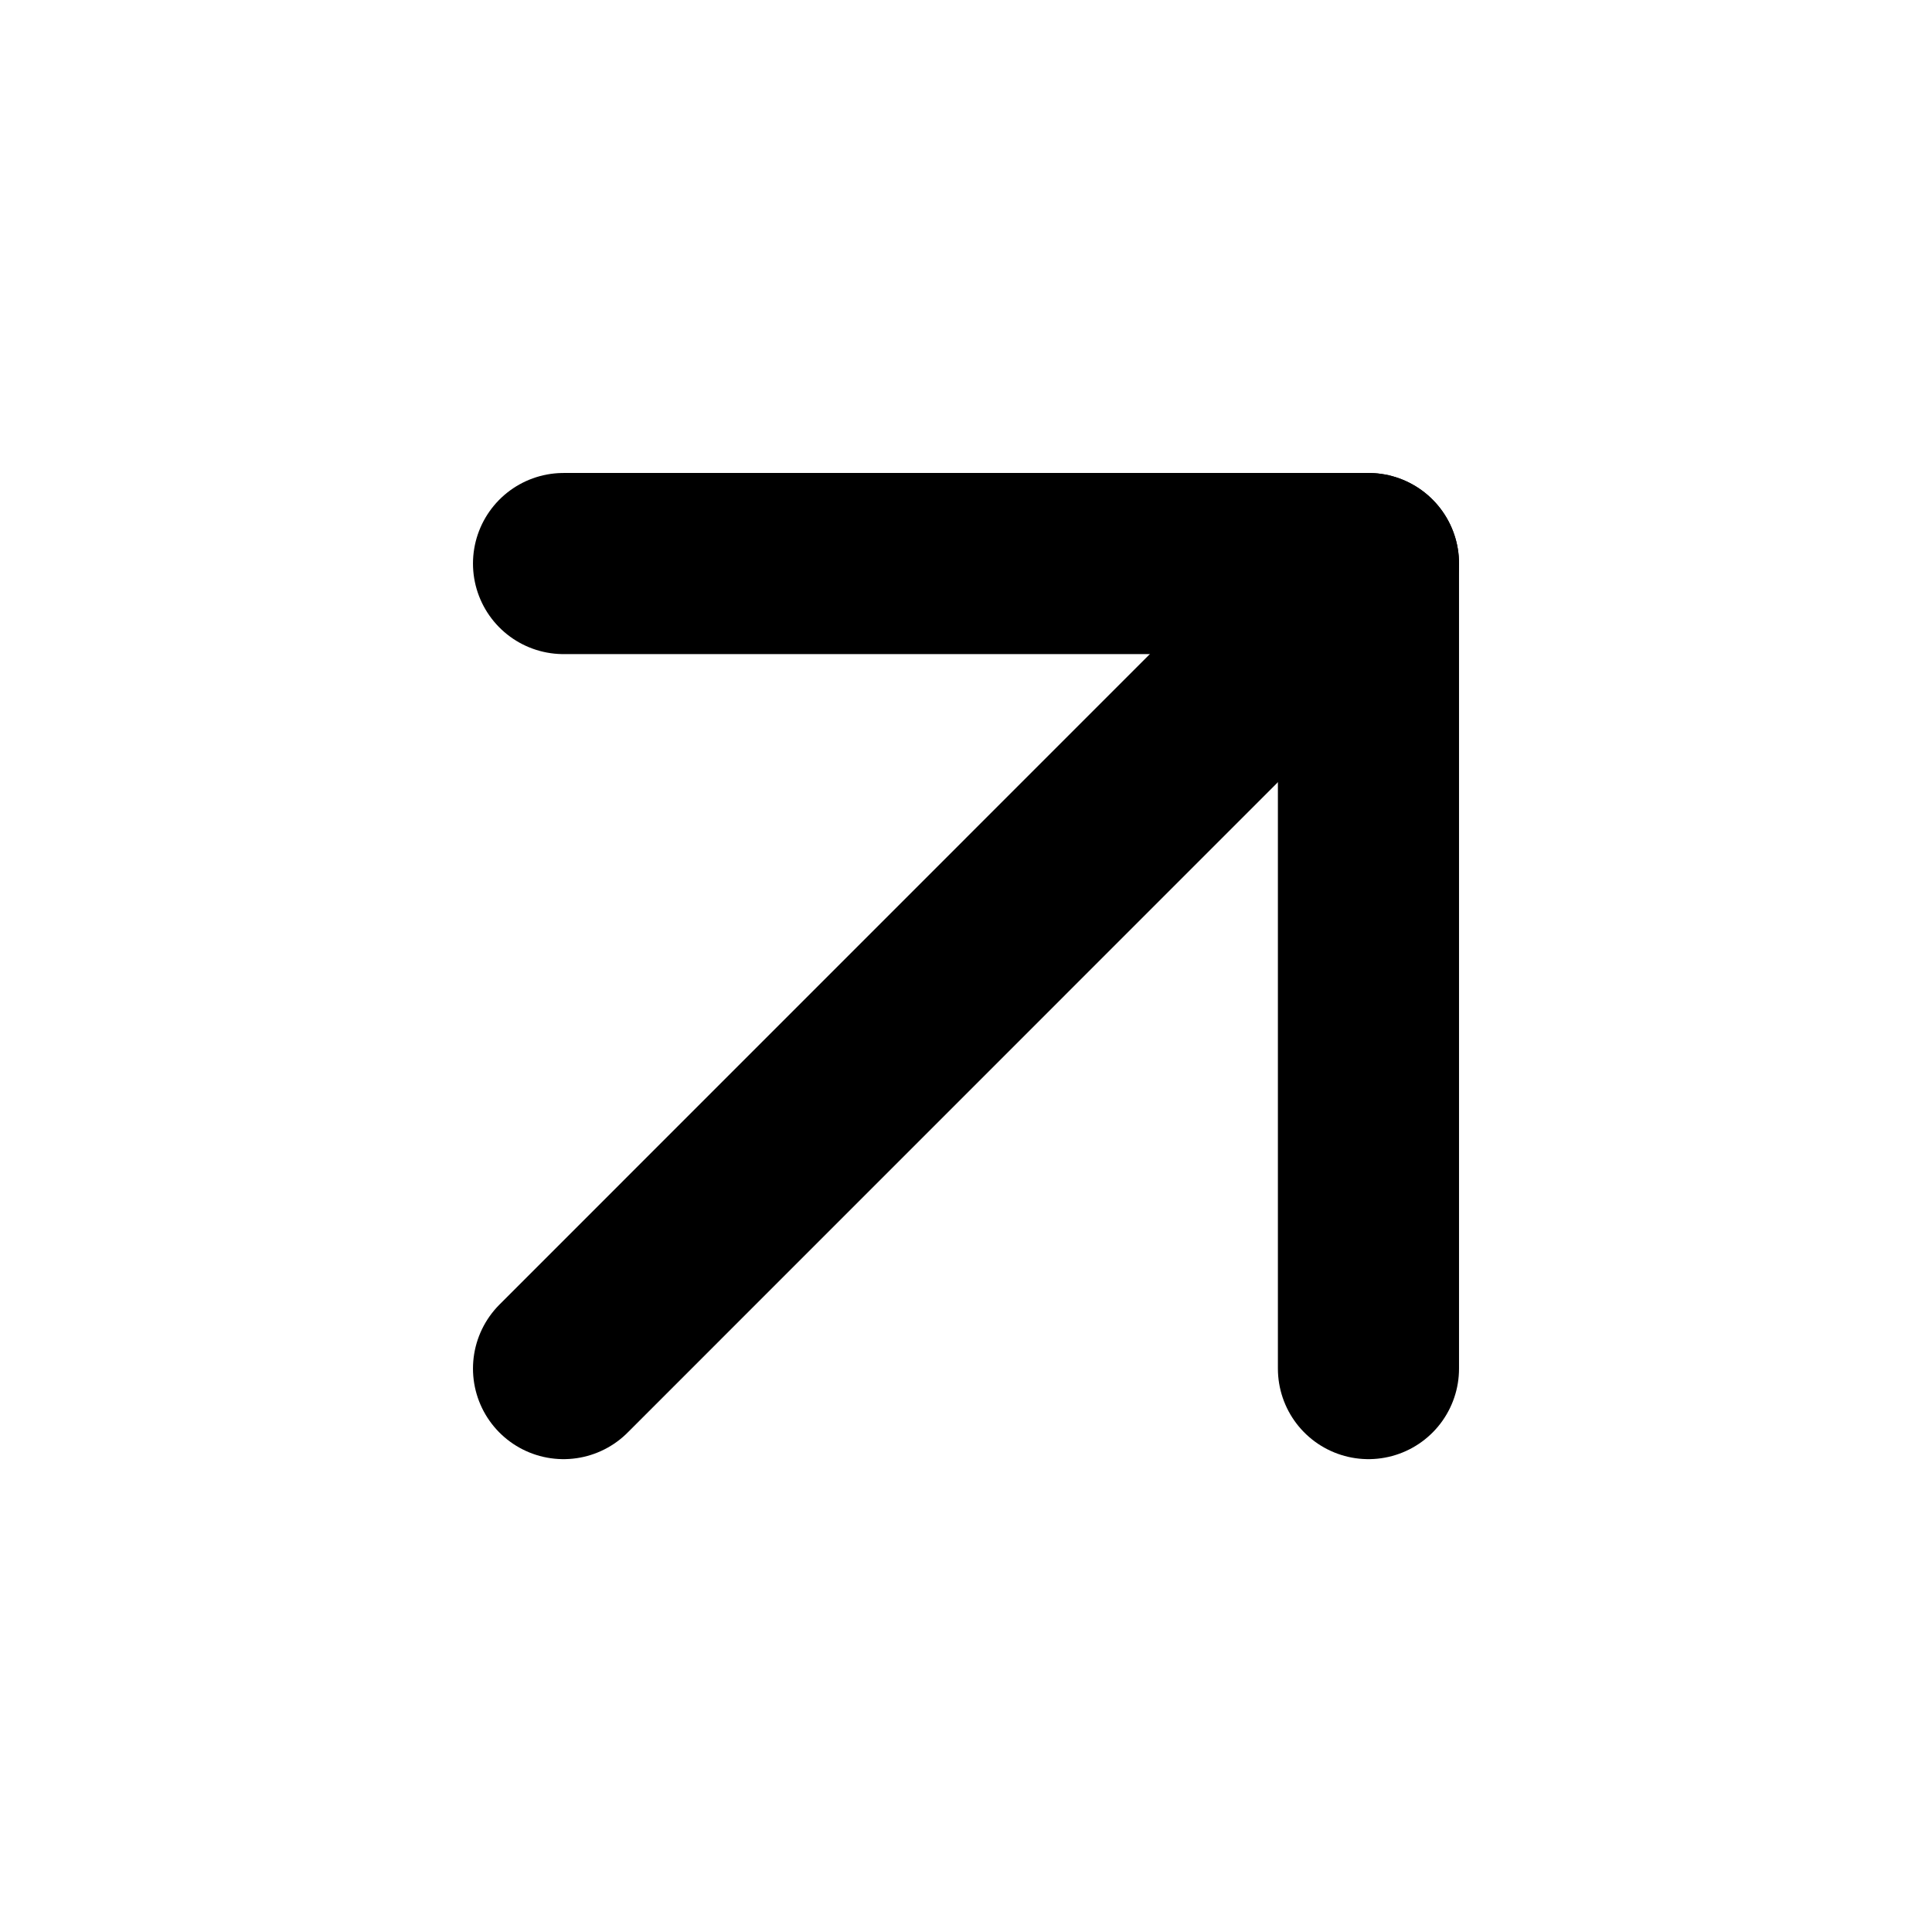
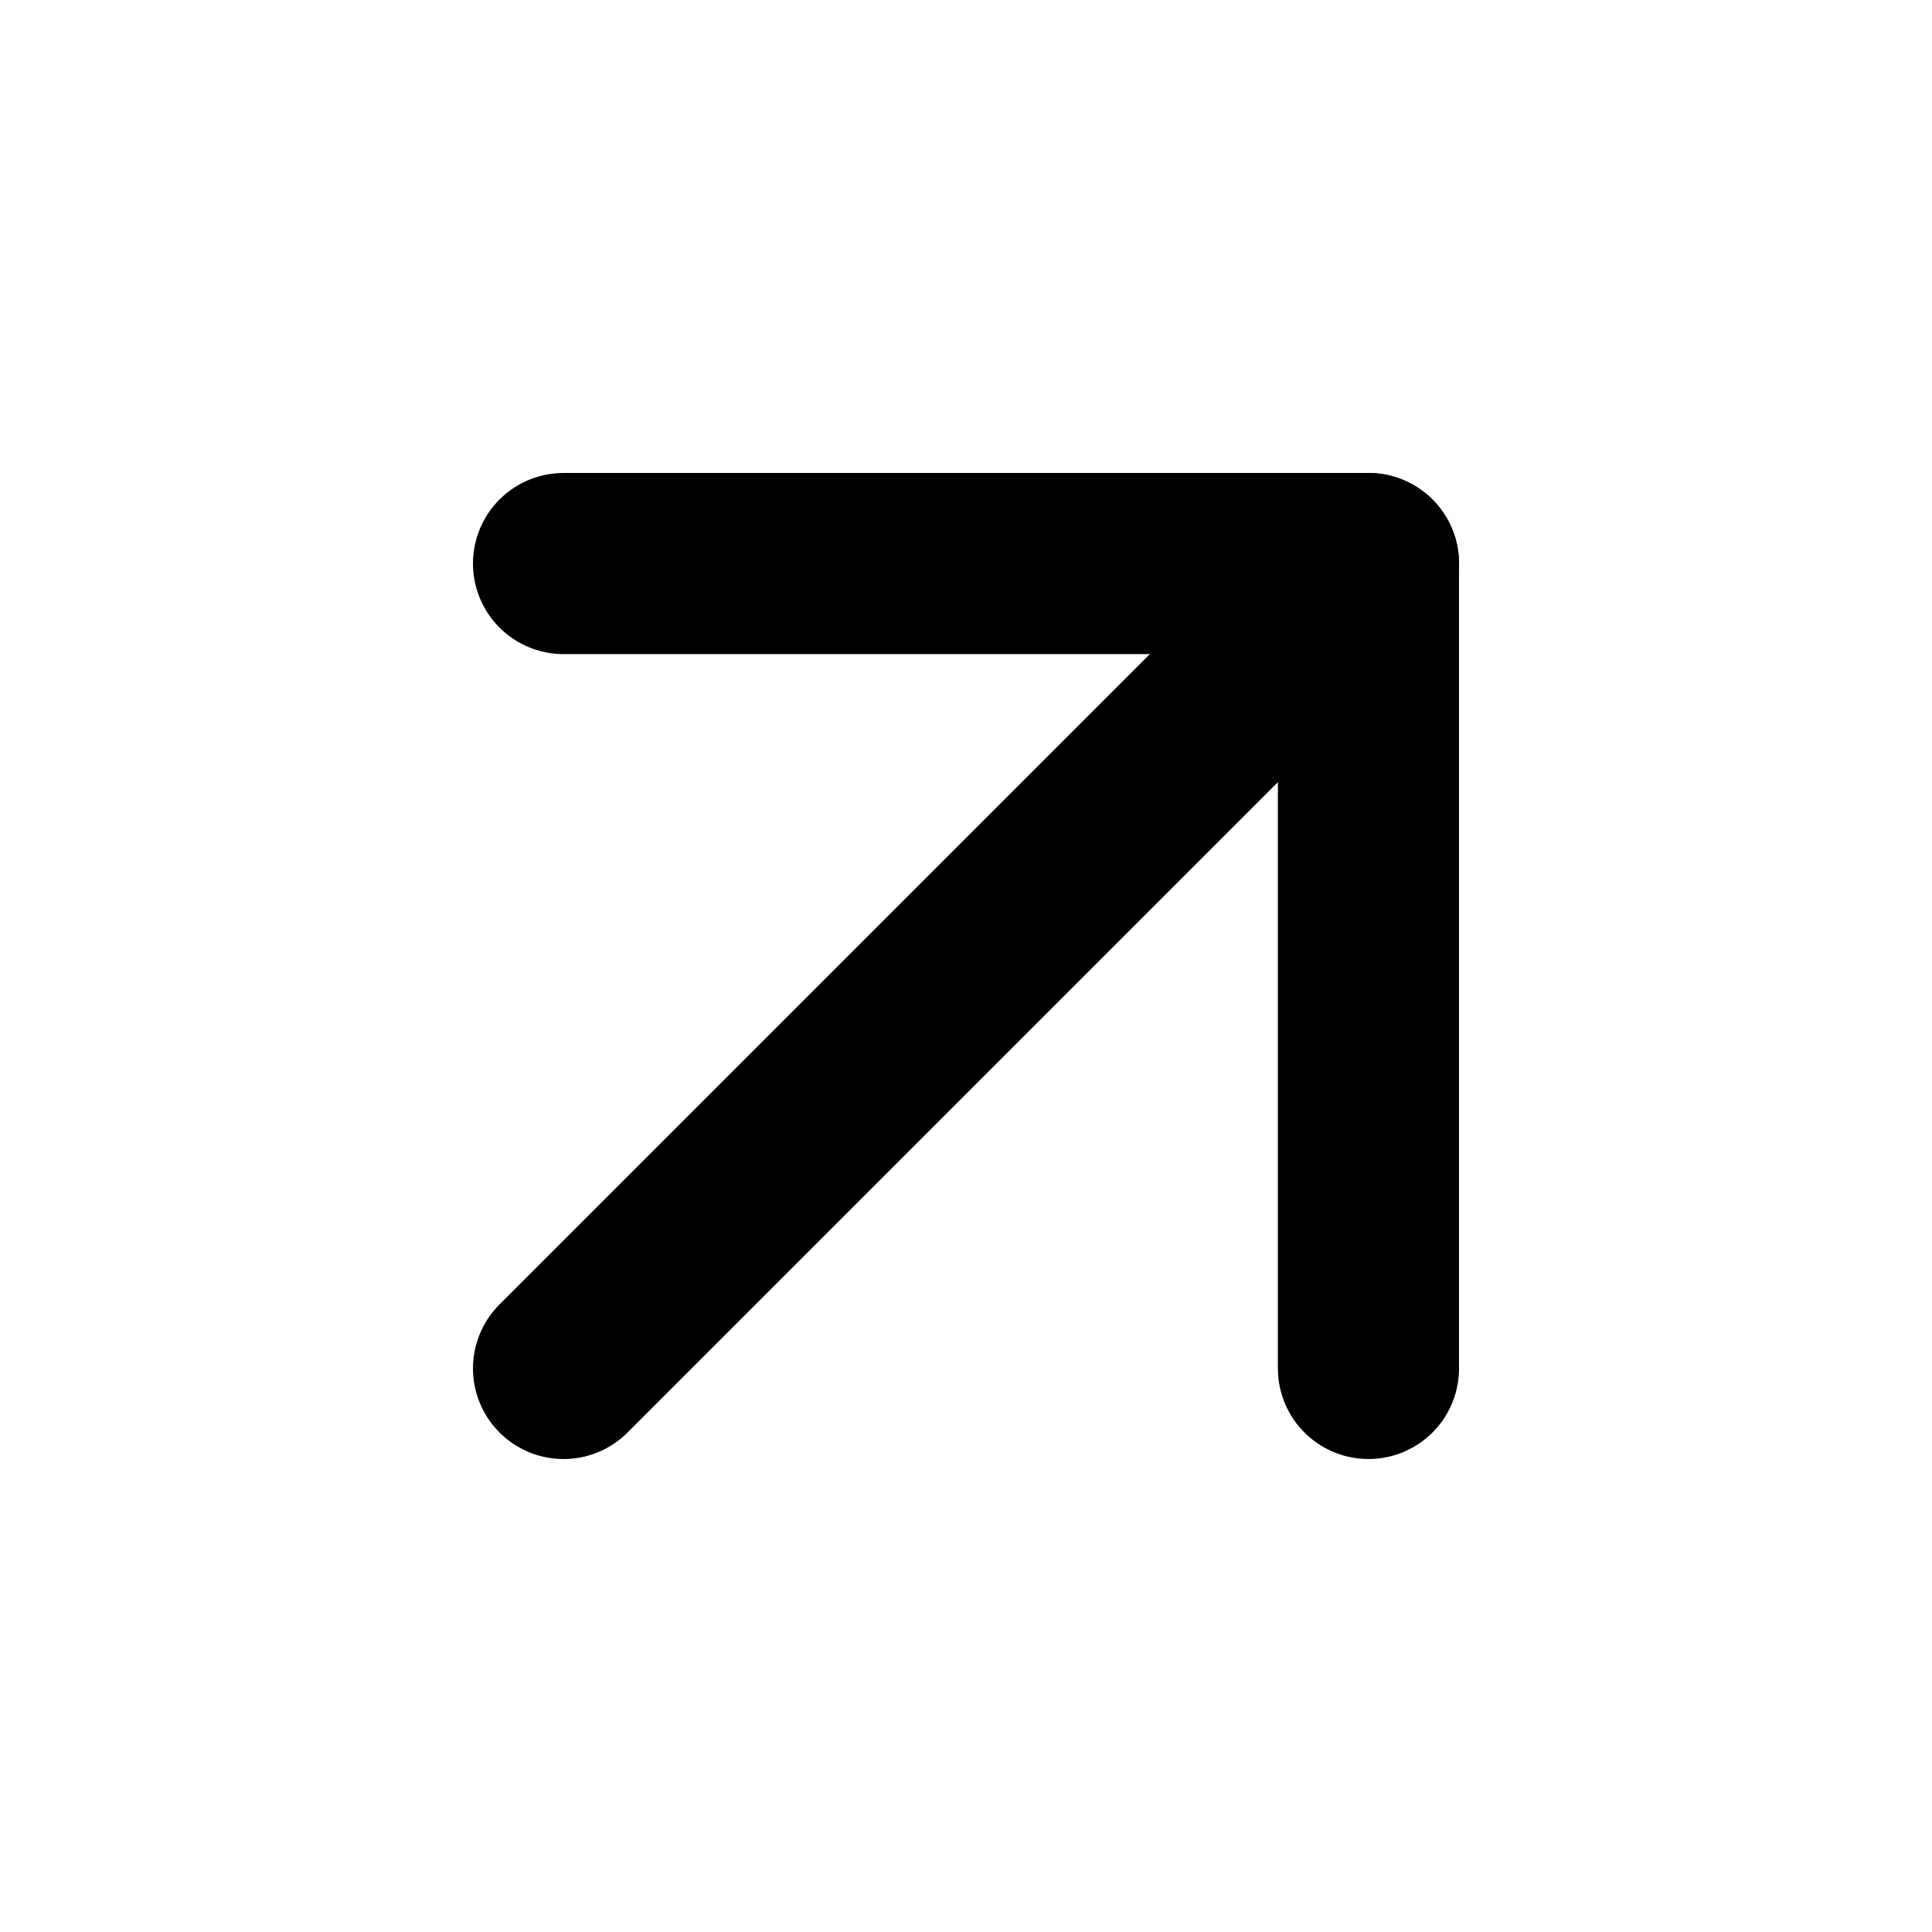
<svg xmlns="http://www.w3.org/2000/svg" width="16" height="16" viewBox="0 0 16 16" fill="none">
-   <path d="M4.667 11.334L11.333 4.667" stroke="black" stroke-width="1.5" stroke-linecap="round" stroke-linejoin="round" />
-   <path d="M4.667 4.667H11.333V11.334" stroke="black" stroke-width="1.5" stroke-linecap="round" stroke-linejoin="round" />
+   <path d="M4.667 11.333L11.333 4.667" stroke="currentColor" stroke-width="1.5" stroke-linecap="round" stroke-linejoin="round" />
+   <path d="M4.667 4.667H11.333V11.333" stroke="currentColor" stroke-width="1.5" stroke-linecap="round" stroke-linejoin="round" />
</svg>
